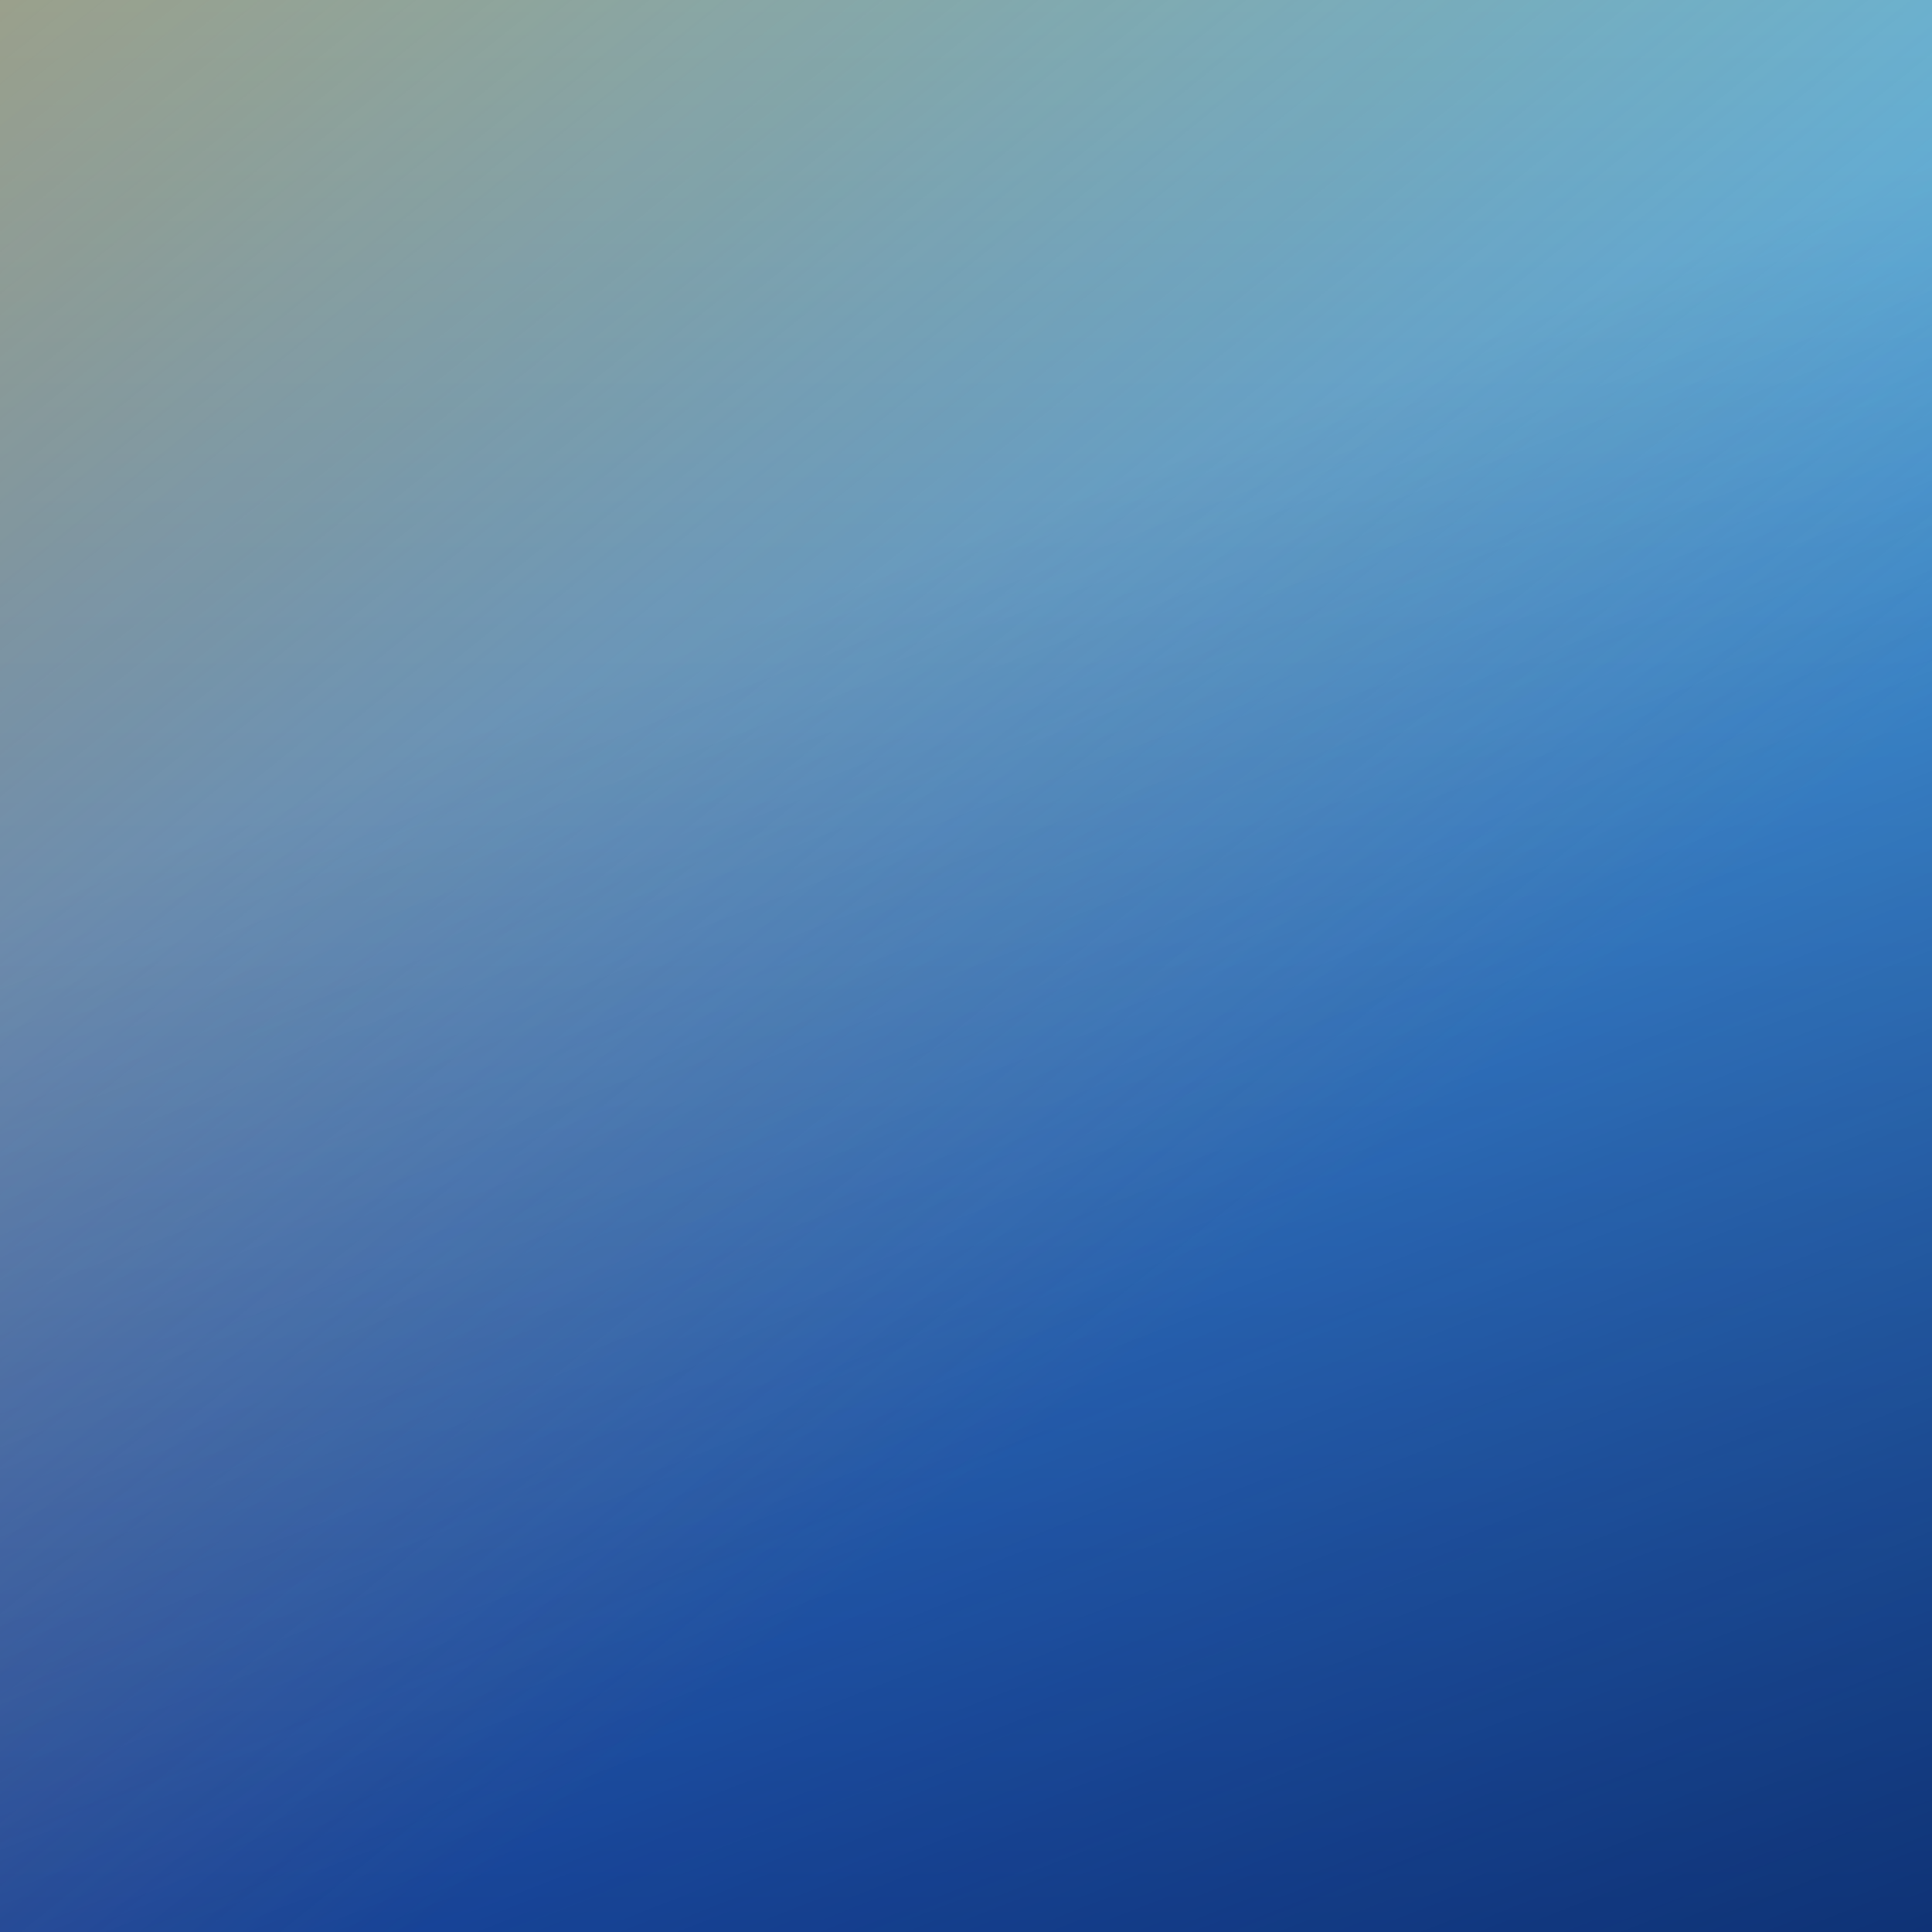
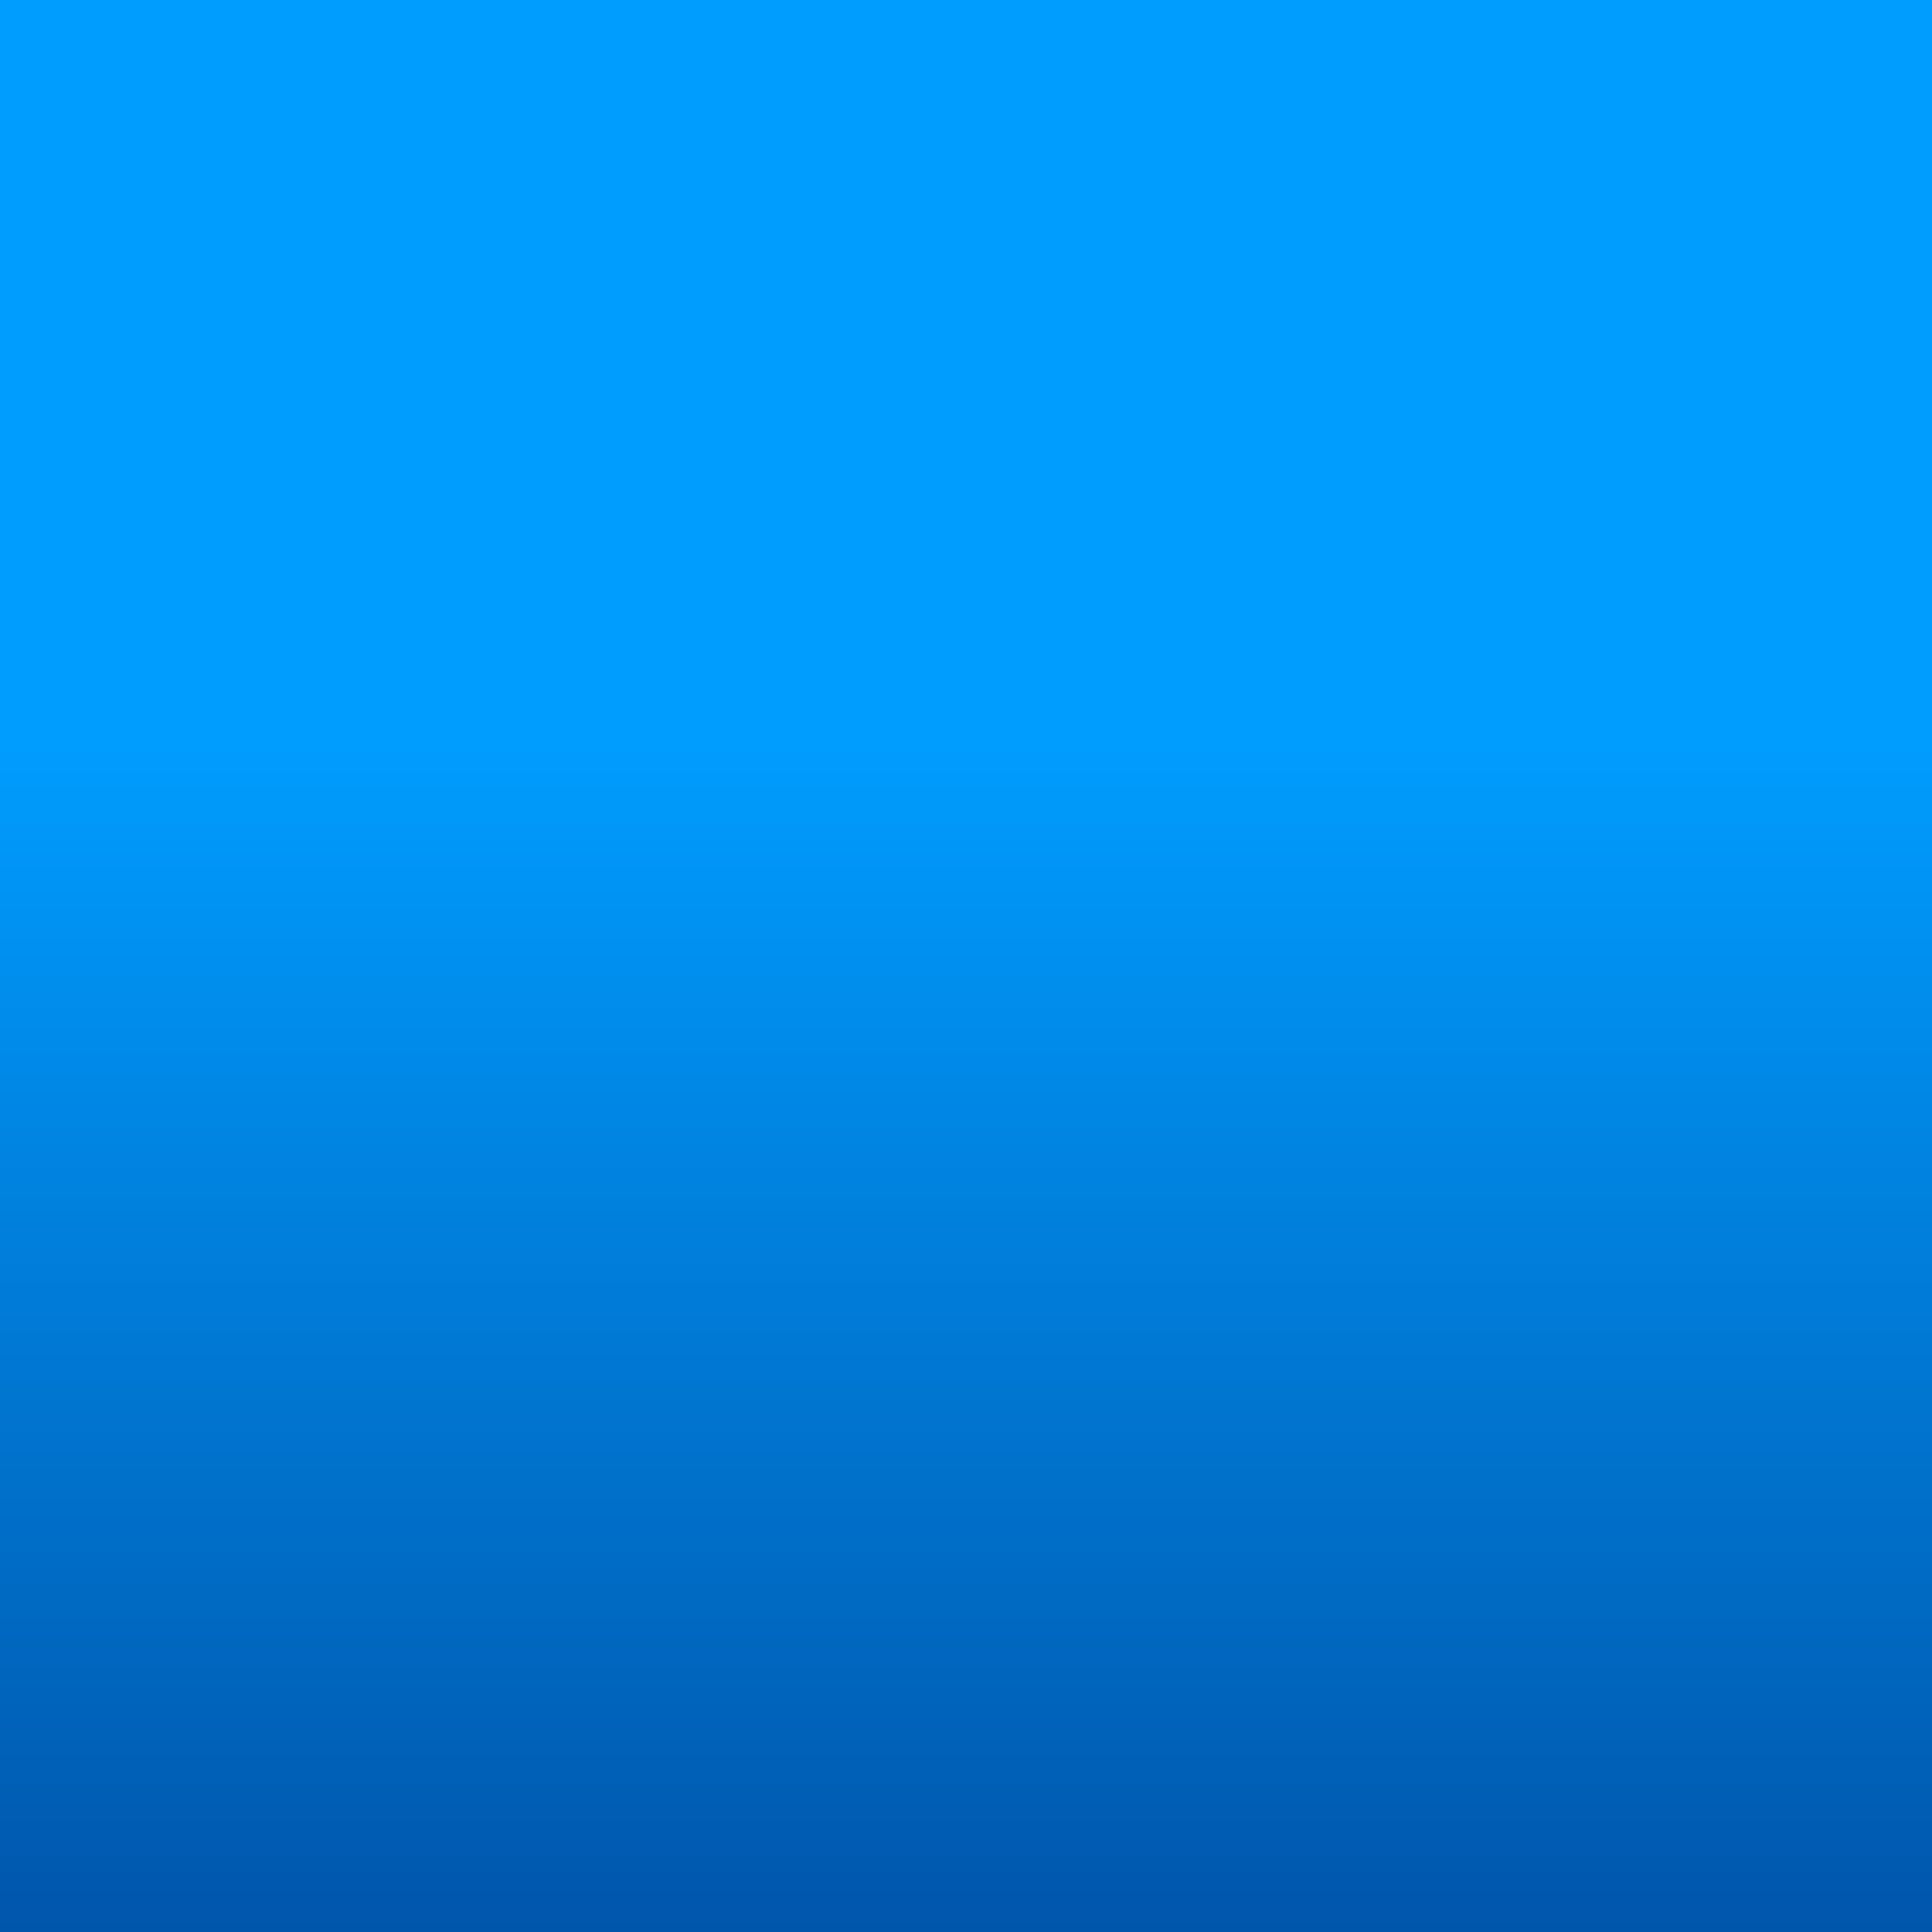
<svg xmlns="http://www.w3.org/2000/svg" width="108" height="108" viewBox="0 0 108 108" fill="none">
-   <rect width="108" height="108" fill="url(#paint0_linear_1_1137)" />
-   <rect width="108" height="108" fill="url(#paint1_linear_1_1137)" fill-opacity="0.7" />
-   <rect width="108" height="108" fill="url(#paint2_linear_1_1137)" fill-opacity="0.7" />
+   <g clip-path="url(#clip0_1_1137)">
+     <rect width="108" height="108" fill="url(#paint0_linear_1_1137)" />
+   </g>
  <defs>
-     <linearGradient id="paint0_linear_1_1137" x1="54" y1="0" x2="54" y2="108" gradientUnits="userSpaceOnUse">
-       <stop stop-color="#57B8EA" />
-       <stop offset="1" stop-color="#2765D9" />
+     <linearGradient id="paint0_linear_1_1137" x1="57.705" y1="40.804" x2="57.705" y2="150.632" gradientUnits="userSpaceOnUse">
+       <stop stop-color="#009DFF" />
+       <stop offset="1" stop-color="#002976" />
    </linearGradient>
-     <linearGradient id="paint1_linear_1_1137" x1="35.55" y1="37.35" x2="73.35" y2="134.1" gradientUnits="userSpaceOnUse">
-       <stop stop-color="#001439" stop-opacity="0" />
-       <stop offset="1" stop-color="#001439" />
-     </linearGradient>
-     <linearGradient id="paint2_linear_1_1137" x1="71.55" y1="69.3" x2="-30.6" y2="-57.15" gradientUnits="userSpaceOnUse">
-       <stop stop-color="#F5800C" stop-opacity="0" />
-       <stop offset="1" stop-color="#F5800C" />
-     </linearGradient>
+     <clipPath id="clip0_1_1137">
+       <rect width="108" height="108" fill="white" />
+     </clipPath>
  </defs>
</svg>
